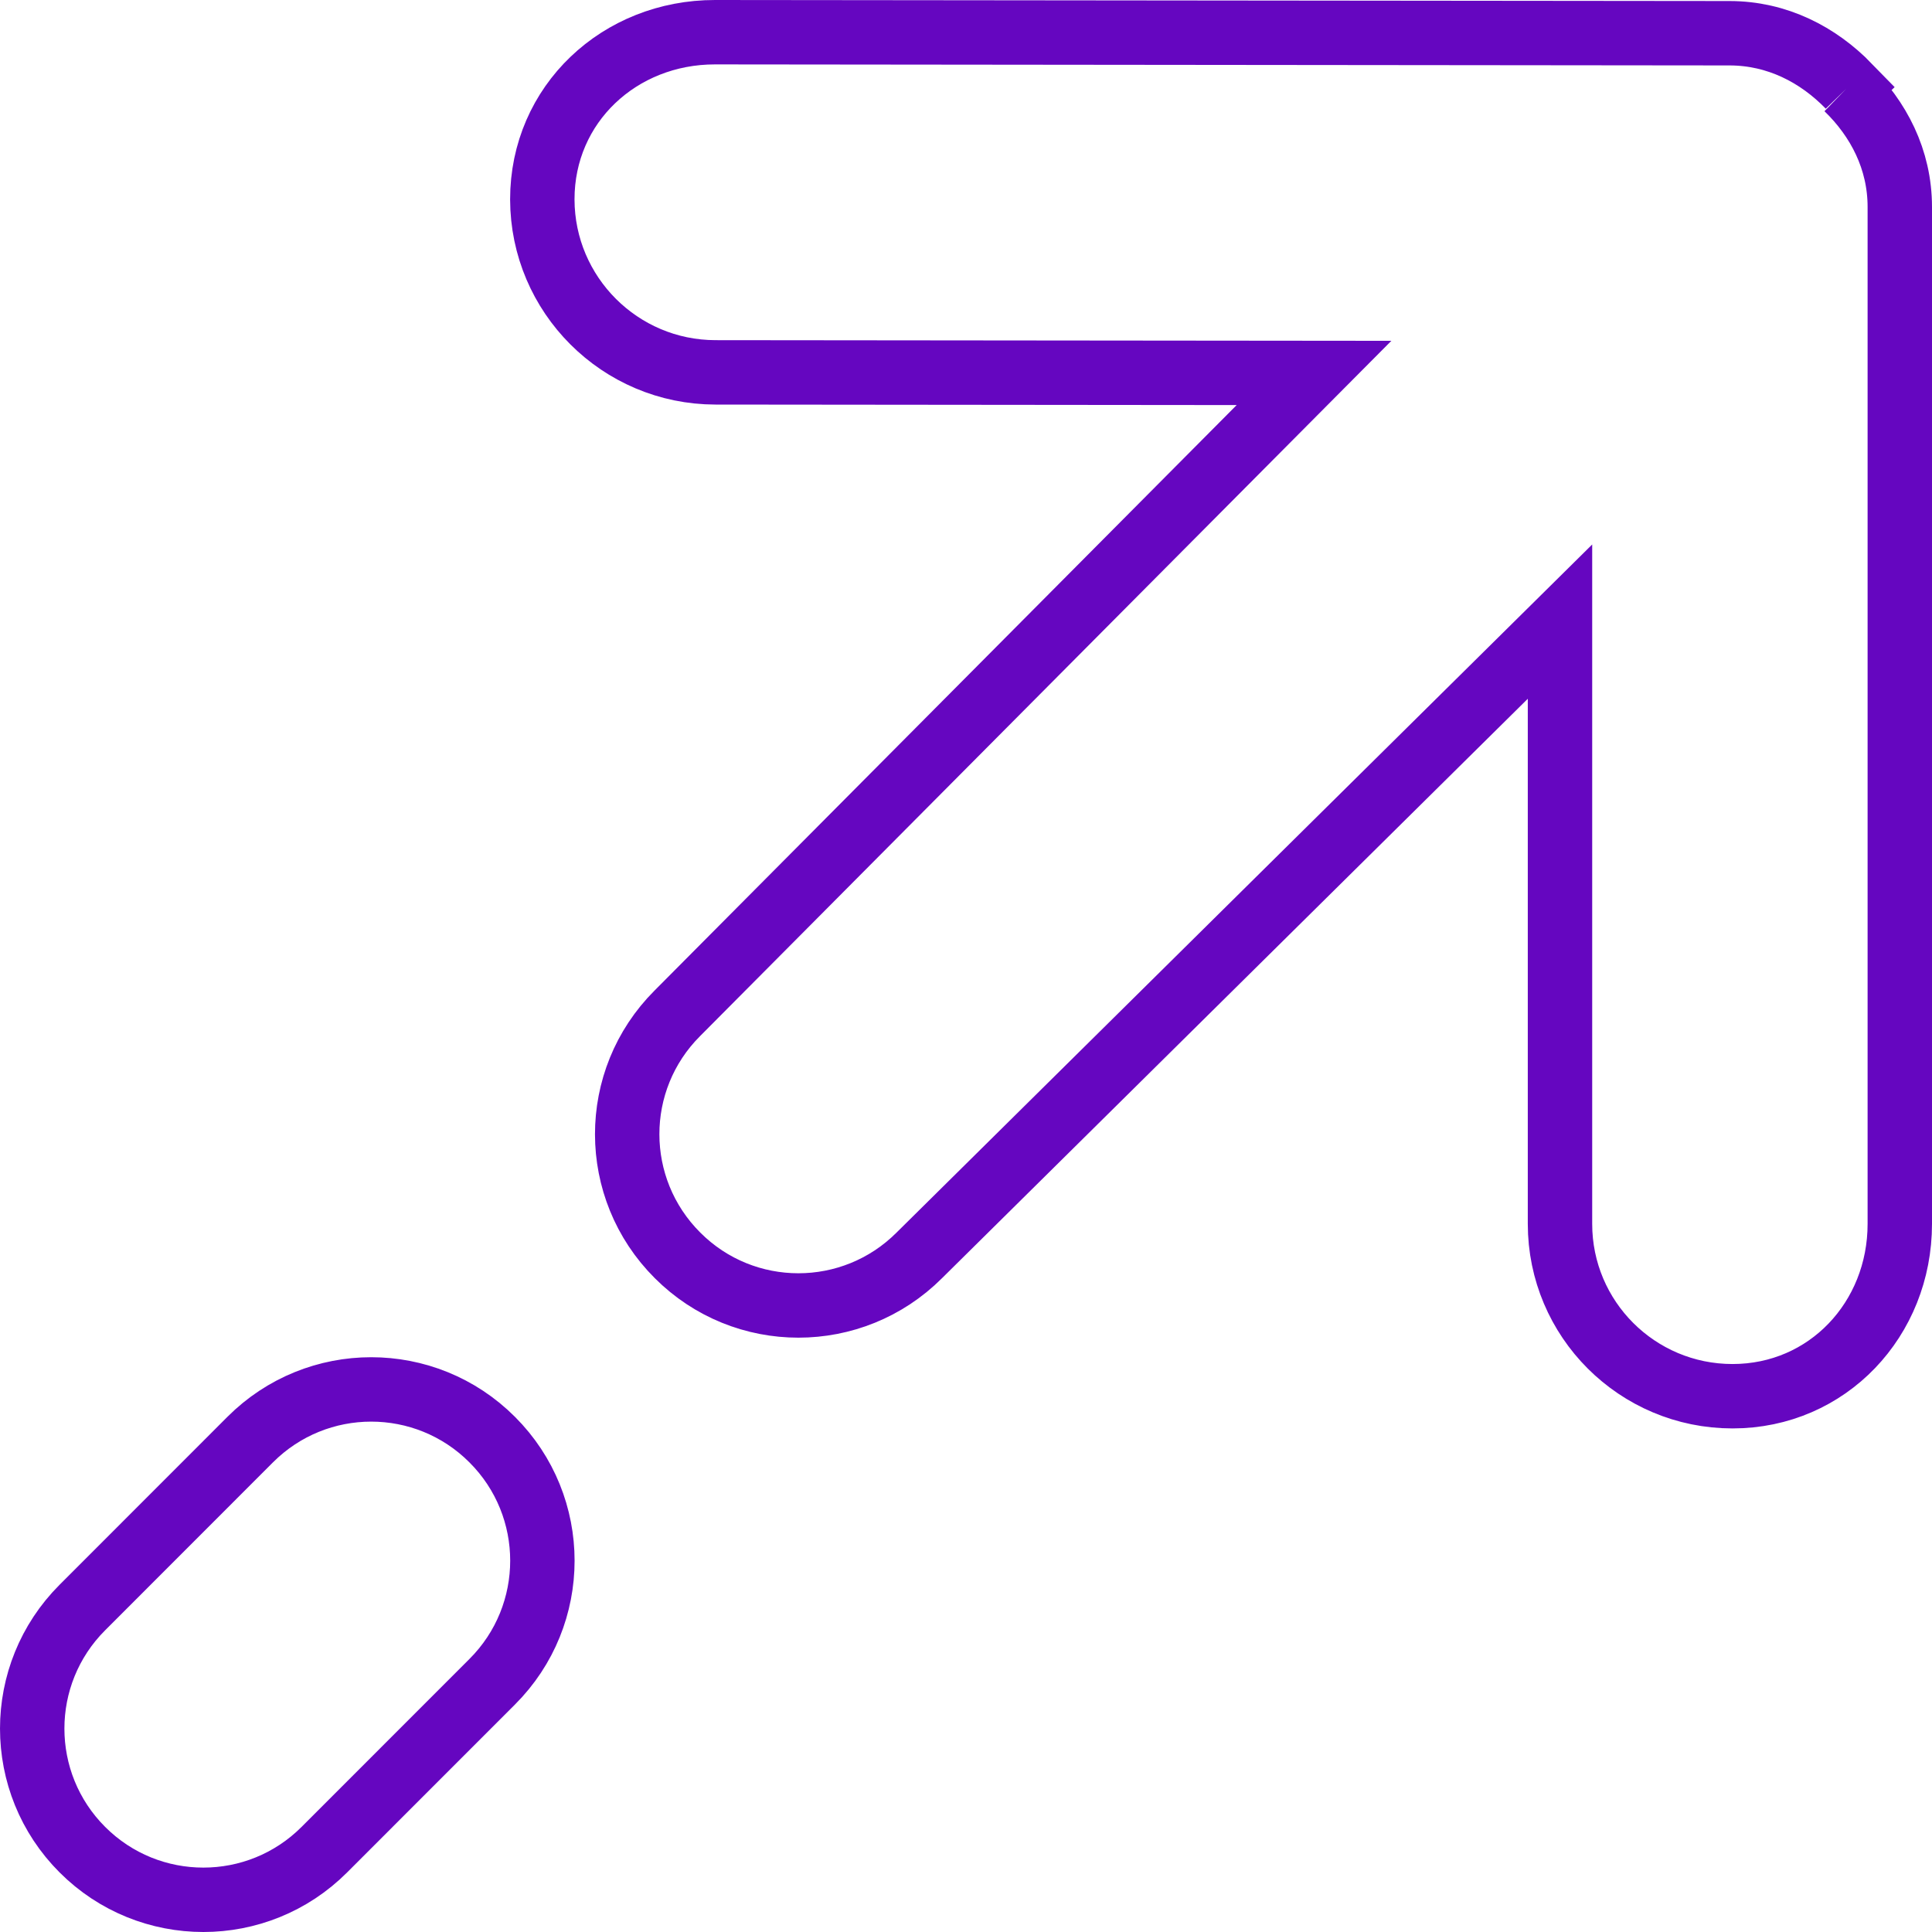
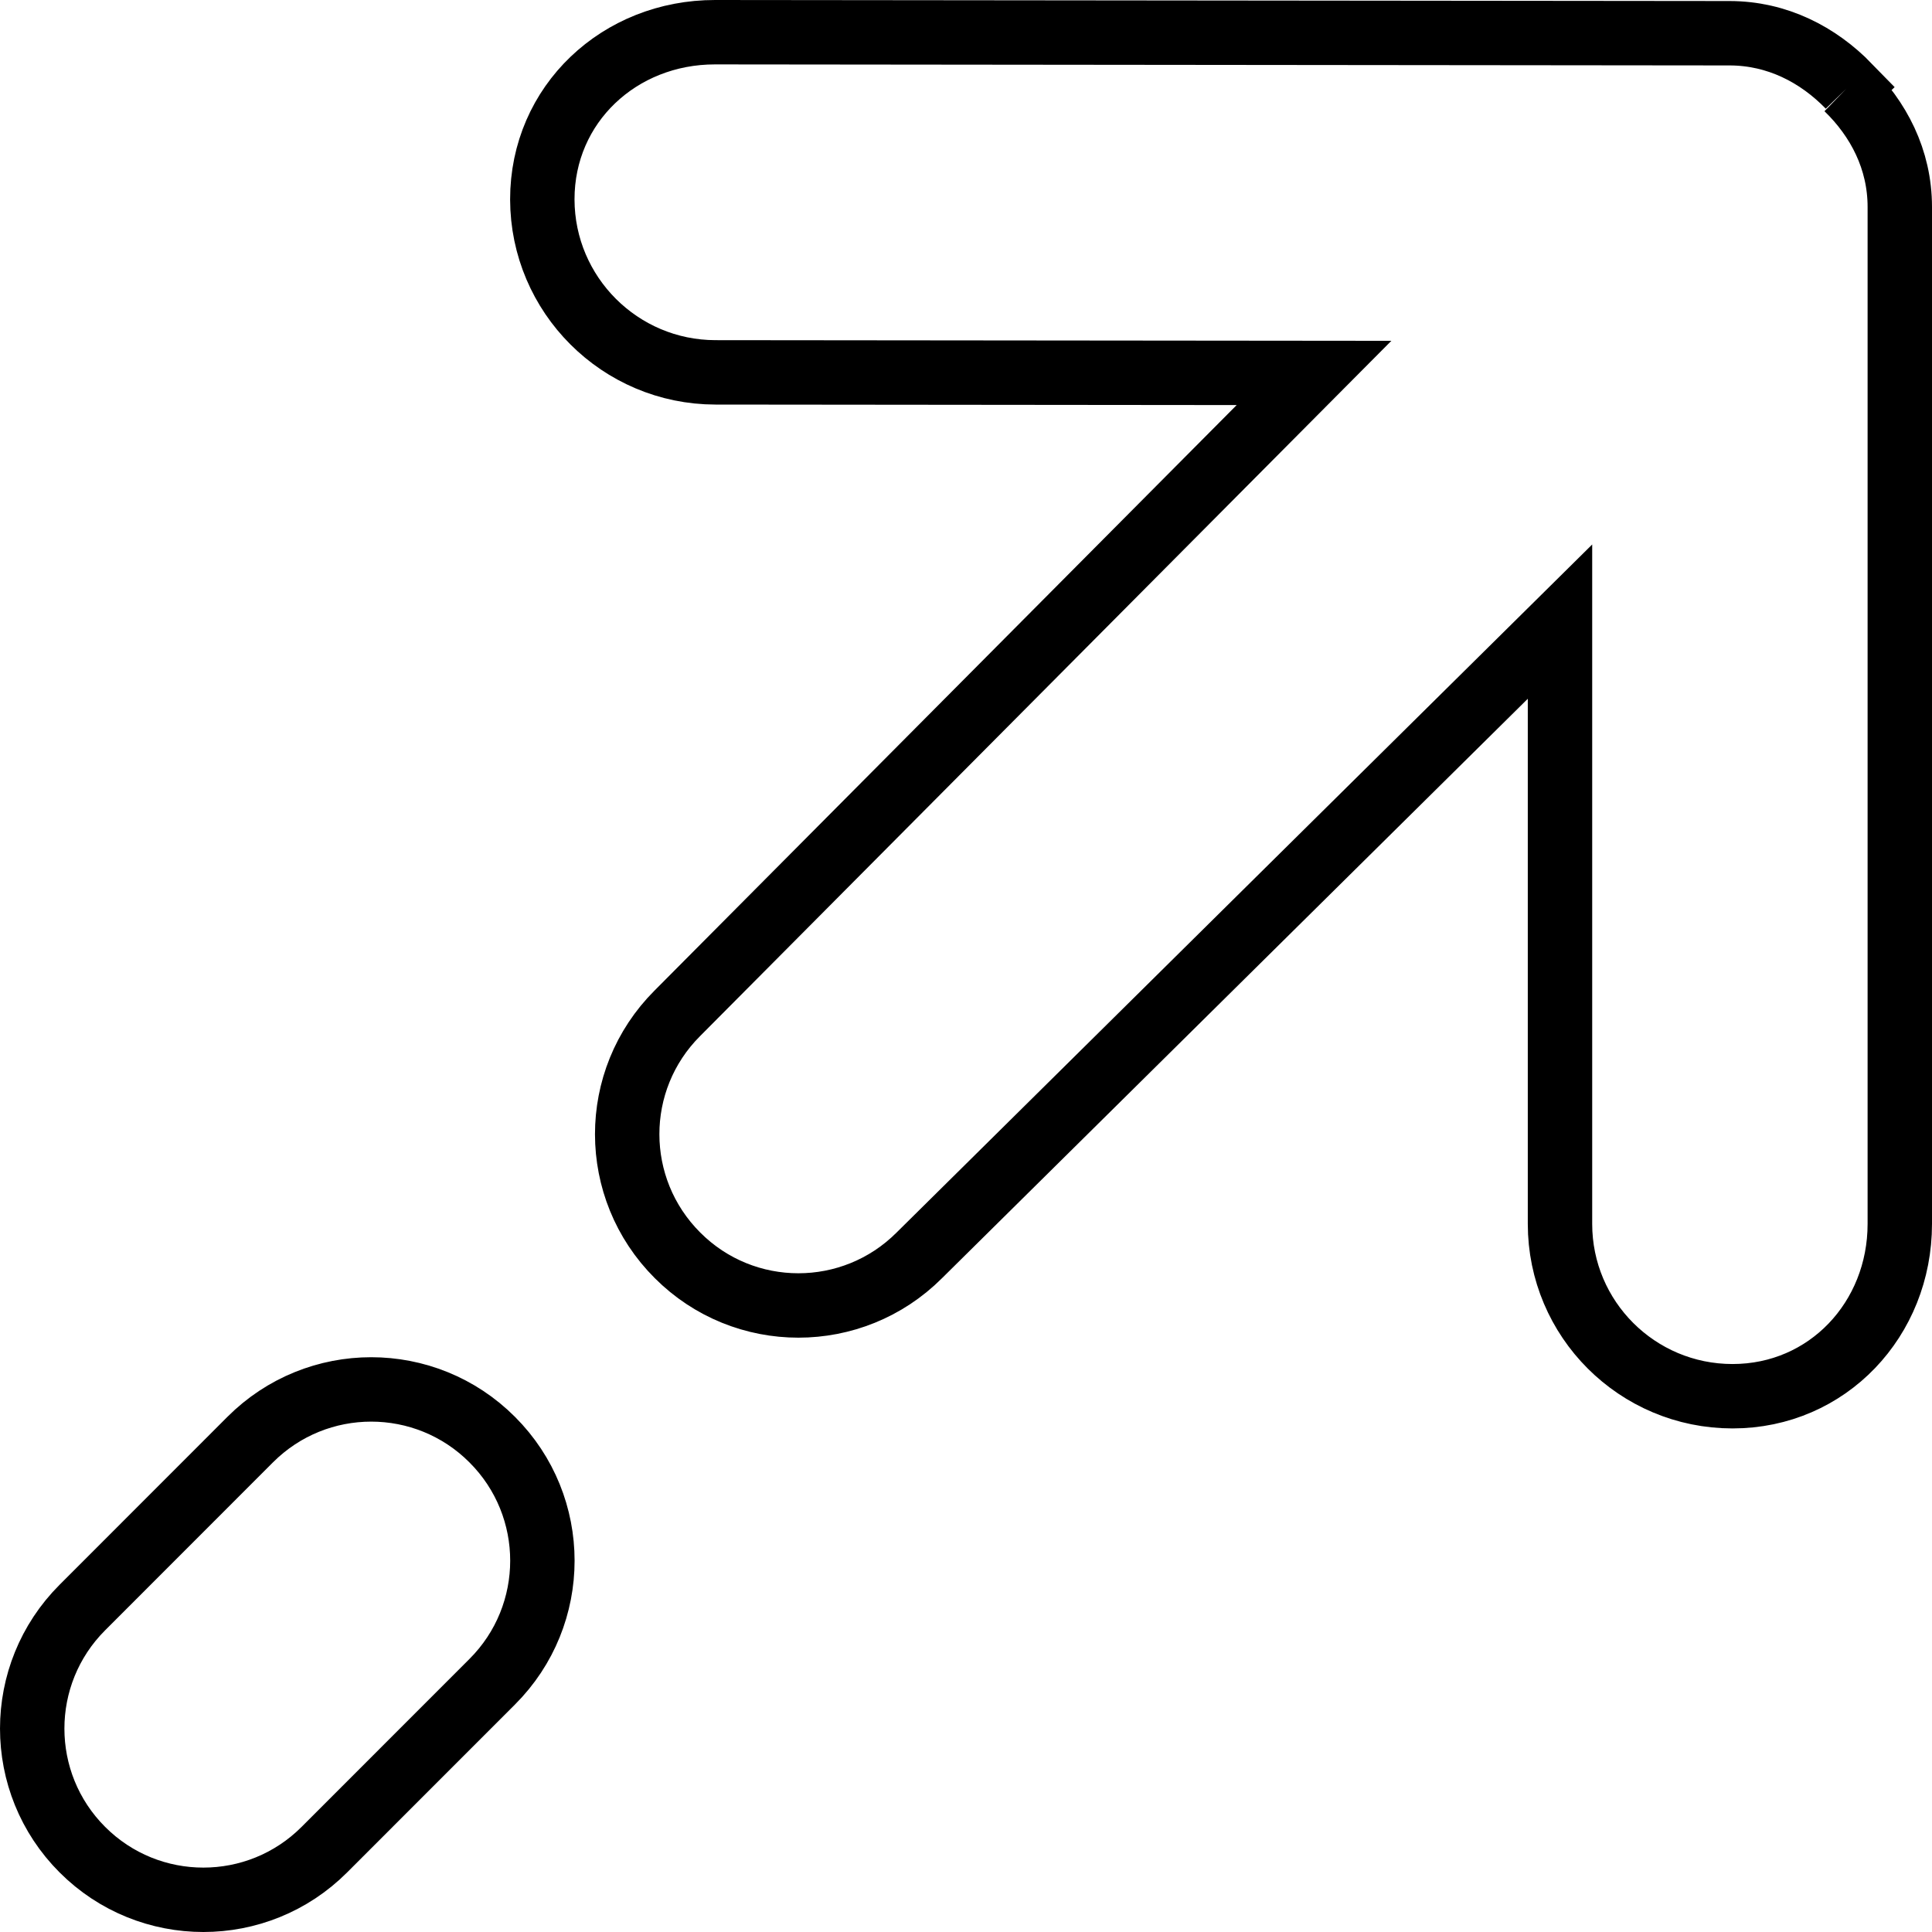
<svg xmlns="http://www.w3.org/2000/svg" width="60px" height="60px" viewBox="0 0 60 60" version="1.1">
  <defs />
  <g id="Page-1" stroke="none" stroke-width="1" fill="none" fill-rule="evenodd">
-     <g id="SANGHA_home" transform="translate(-377, -918)" stroke="#6506C0" stroke-width="2">
-       <g id="/////-Benefits" transform="translate(256, 917)">
-         <g id="Benefit-1" transform="translate(0, 2)">
-           <path d="M128.769,43.709 L123.558,48.923 C121.481,50.999 121.481,54.367 123.558,56.443 C125.633,58.519 128.998,58.519 131.073,56.443 L136.286,51.228 C138.364,49.153 138.364,45.784 136.286,43.709 C134.211,41.63 130.846,41.63 128.769,43.709 M178.357,1.736 L178.418,1.678 C177.462,0.694 176.193,0.034 174.713,0.032 L143.206,2.33313871e-06 C140.241,-0.003 137.84,2.231 137.842,5.194 C137.848,8.156 140.254,10.561 143.219,10.564 L161.808,10.582 L142.034,30.47 C139.957,32.546 139.959,35.909 142.042,37.987 C144.114,40.061 147.474,40.061 149.549,37.987 L169.447,18.305 L169.447,37.009 C169.447,39.966 171.845,42.361 174.805,42.361 C177.762,42.361 180,39.966 180,37.009 L180,5.428 C180,3.951 179.339,2.688 178.357,1.736" id="icon_grow" />
-         </g>
-       </g>
+     <g id="benefits-1" transform="translate(1, 1)" stroke="#000000" stroke-width="2">
+       <path d="M6.769,43.709 L1.558,48.923 C-0.519,50.999 -0.519,54.367 1.558,56.443 C3.633,58.519 6.998,58.519 9.073,56.443 L14.286,51.228 C16.364,49.153 16.364,45.784 14.286,43.709 C12.211,41.63 8.846,41.63 6.769,43.709 M56.357,1.736 L56.418,1.678 C55.462,0.694 54.193,0.034 52.713,0.032 L21.206,2.33313871e-06 C18.241,-0.003 15.84,2.231 15.842,5.194 C15.848,8.156 18.254,10.561 21.219,10.564 L39.808,10.582 L20.034,30.47 C17.957,32.546 17.959,35.909 20.042,37.987 C22.114,40.061 25.474,40.061 27.549,37.987 L47.447,18.305 L47.447,37.009 C47.447,39.966 49.845,42.361 52.805,42.361 C55.762,42.361 58,39.966 58,37.009 L58,5.428 C58,3.951 57.339,2.688 56.357,1.736" id="icon_grow" />
    </g>
  </g>
</svg>
